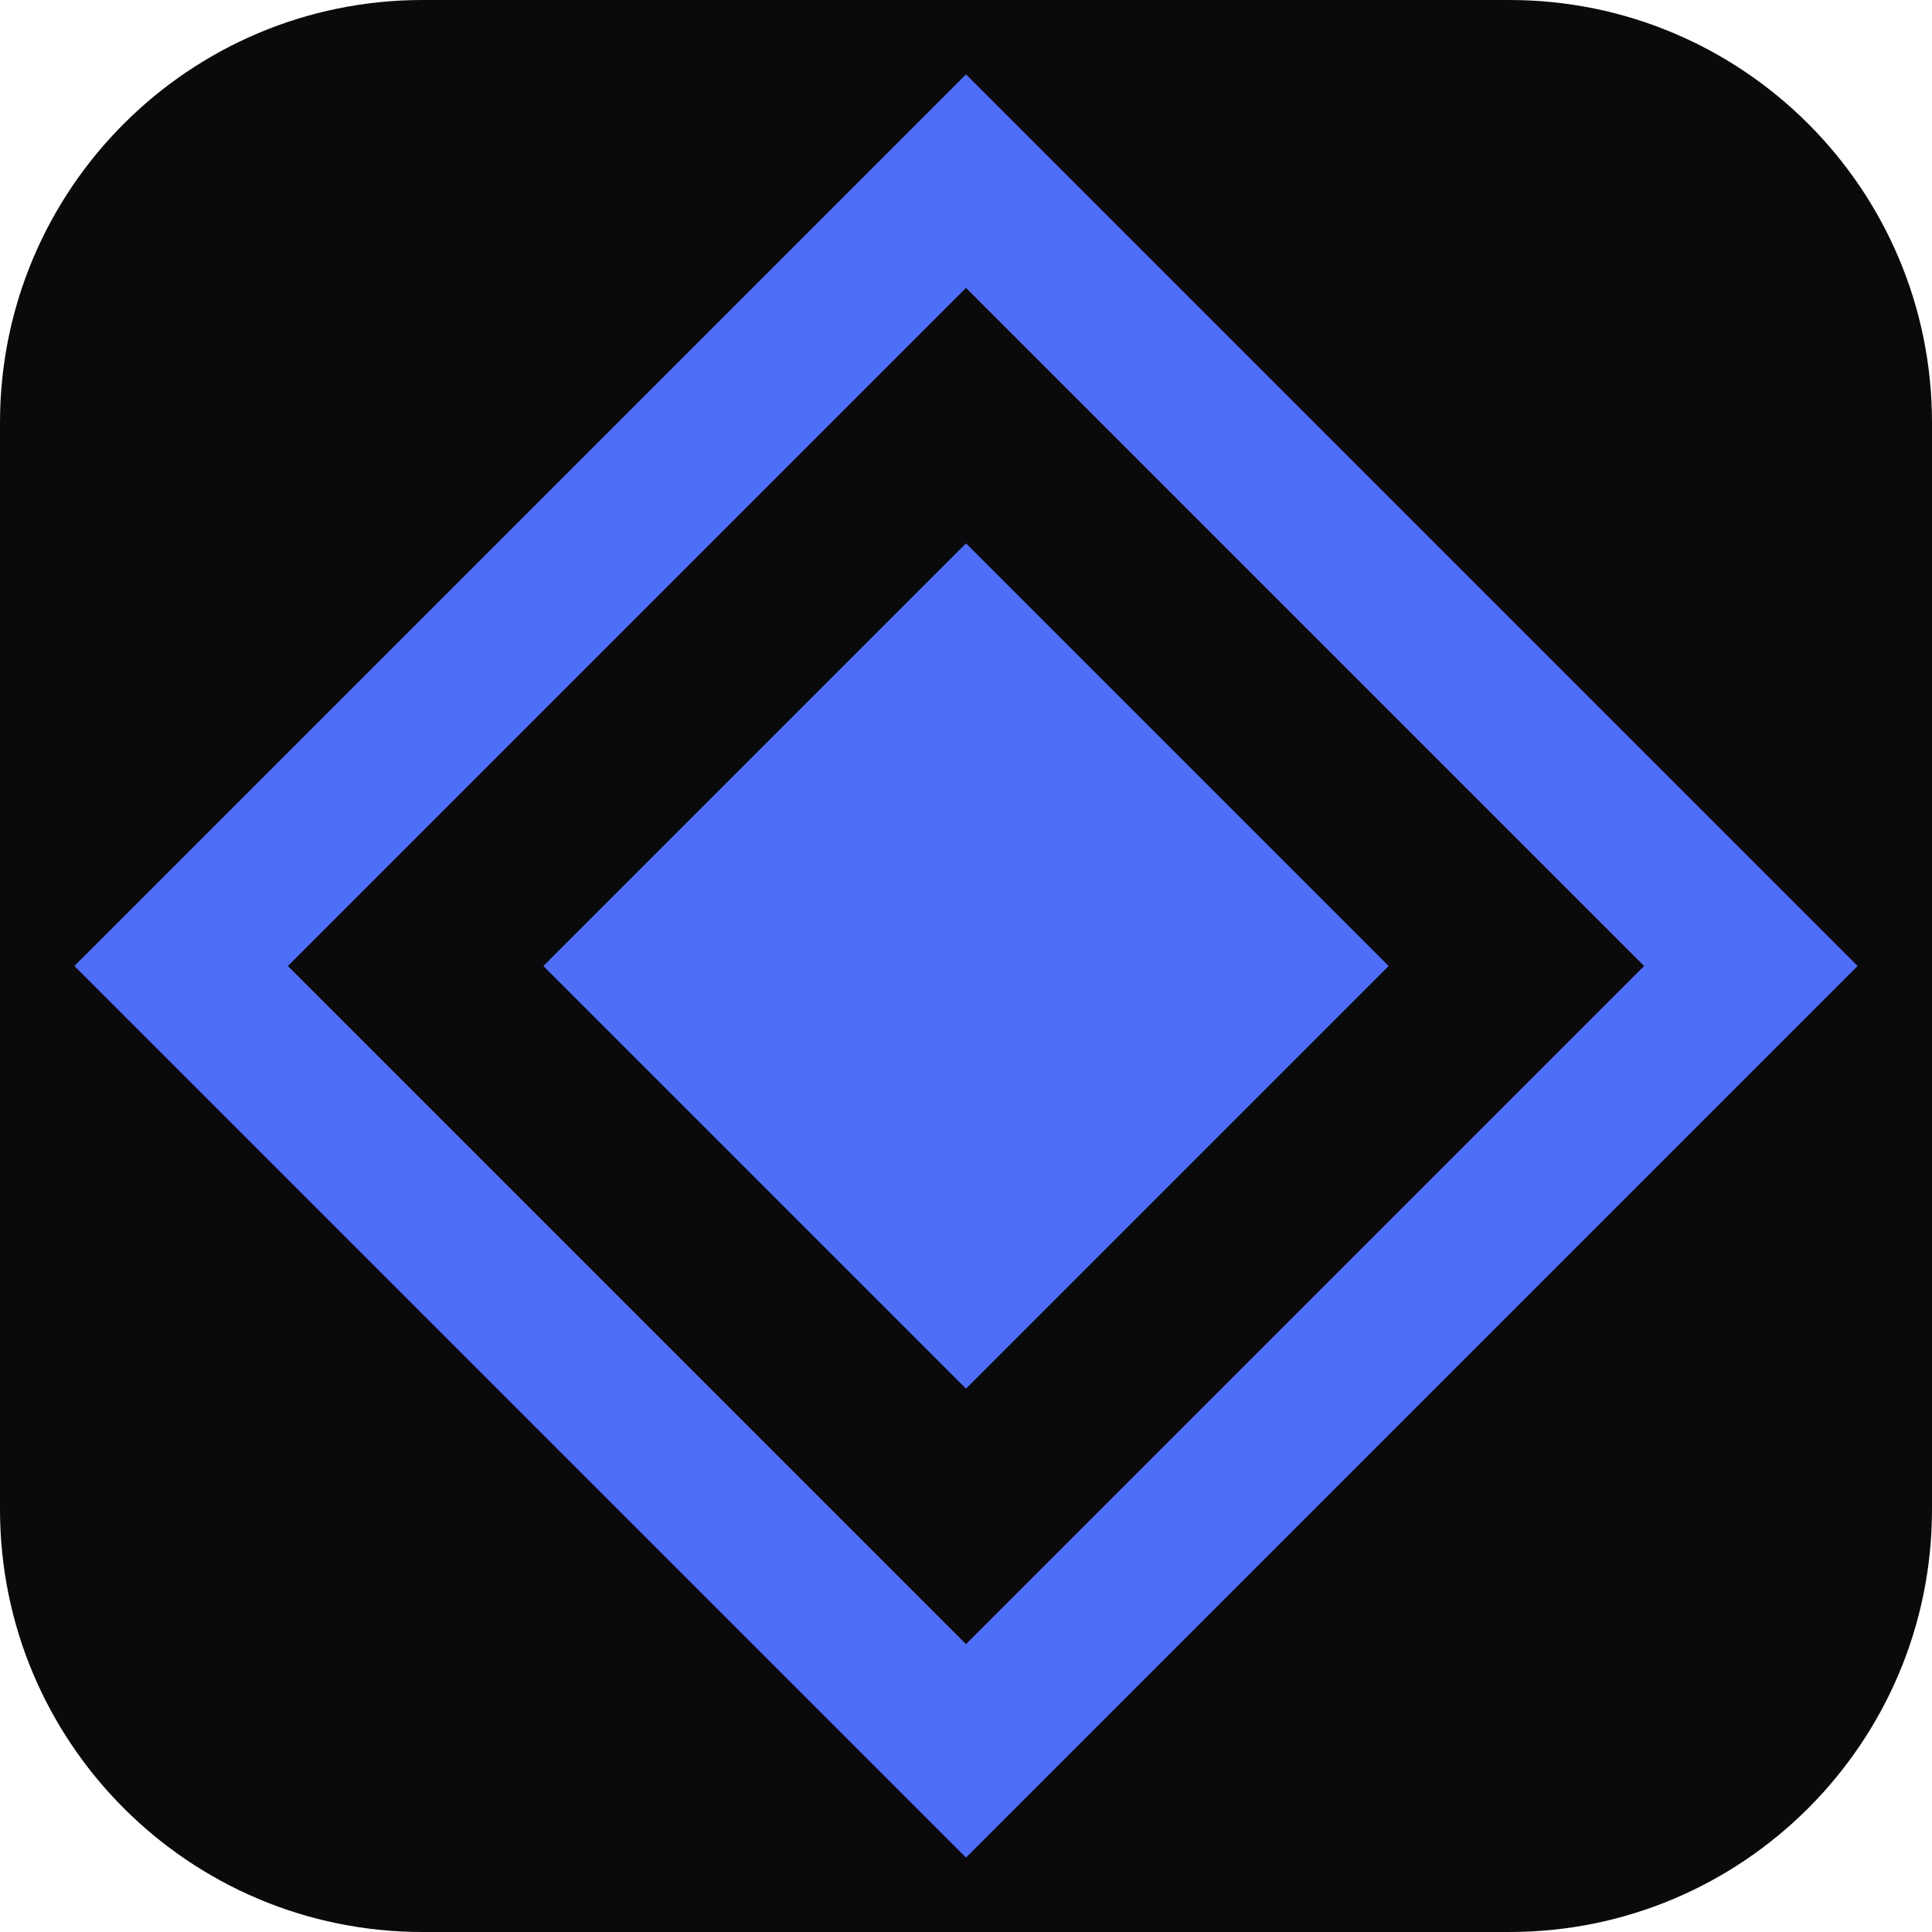
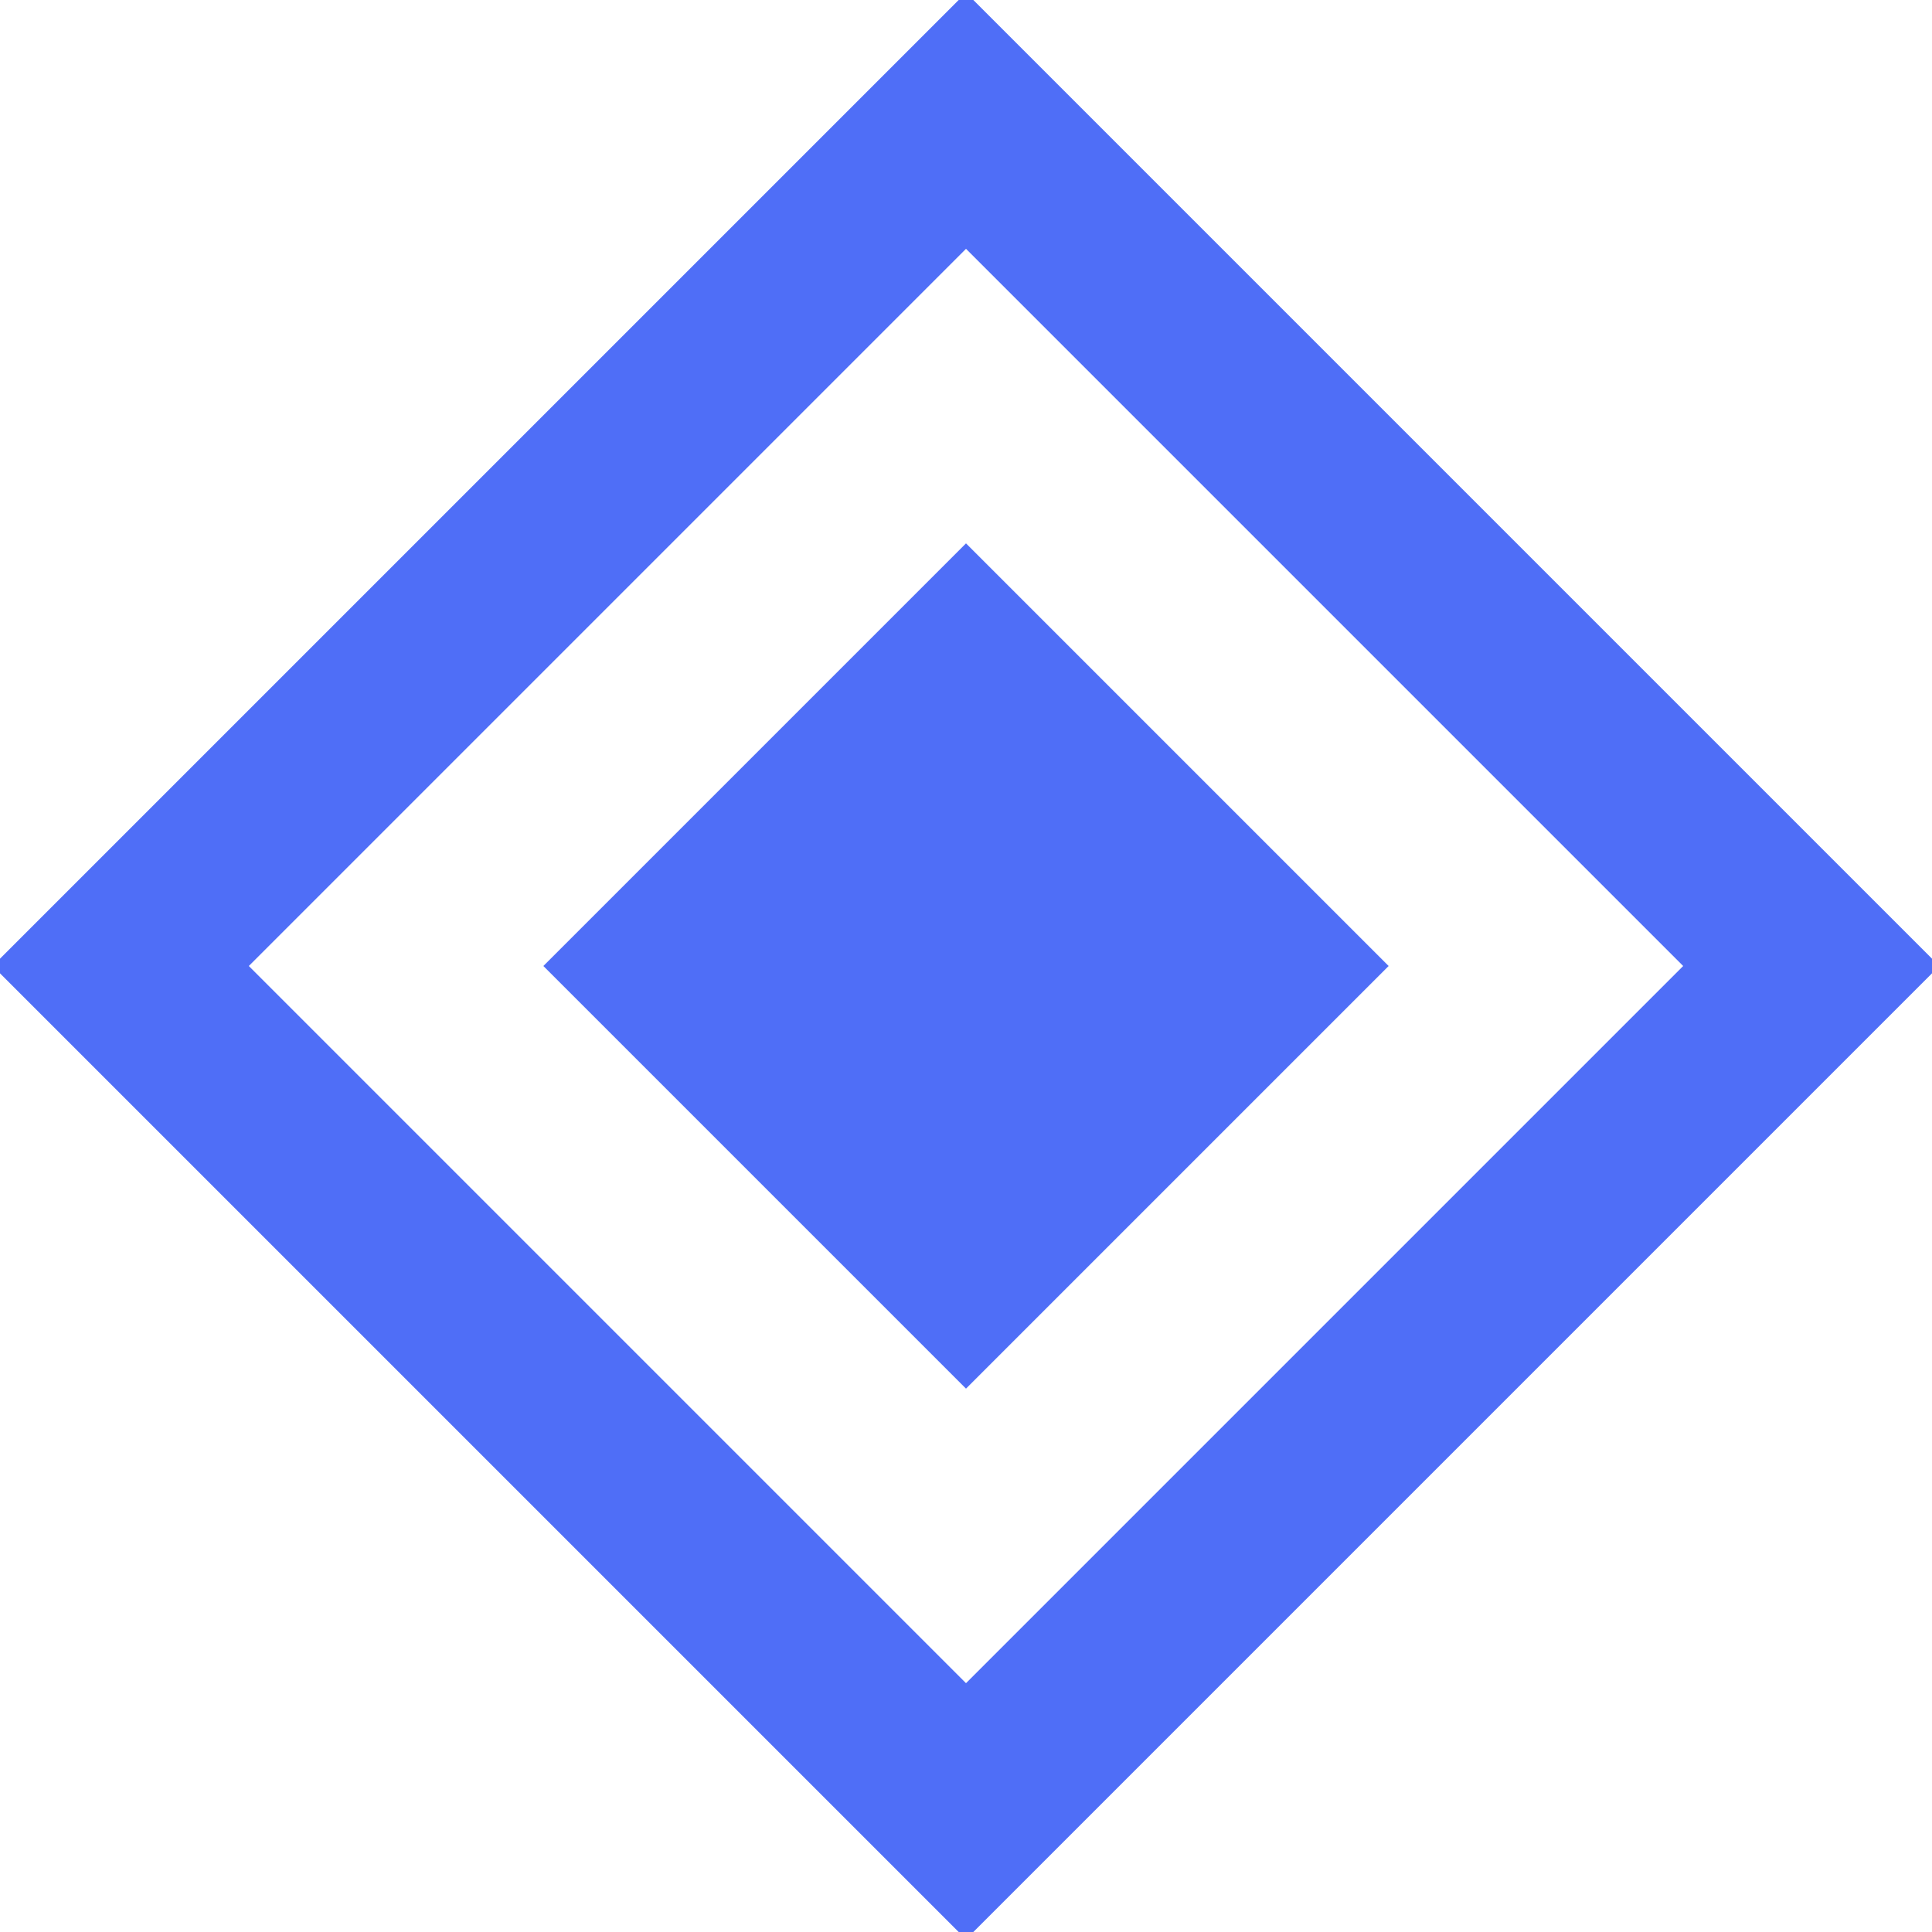
<svg xmlns="http://www.w3.org/2000/svg" viewBox="0 0 32 32">
-   <rect width="32" height="32" rx="7" fill="#0a0a0c" />
-   <polygon points="16,3 29,16 16,29 3,16" fill="none" stroke="#4f6ef7" stroke-width="2.5" />
+   <polygon points="16,2 30,16 16,30 2,16" fill="none" stroke="#4f6ef7" stroke-width="3" />
  <polygon points="16,9 23,16 16,23 9,16" fill="#4f6ef7" />
</svg>
